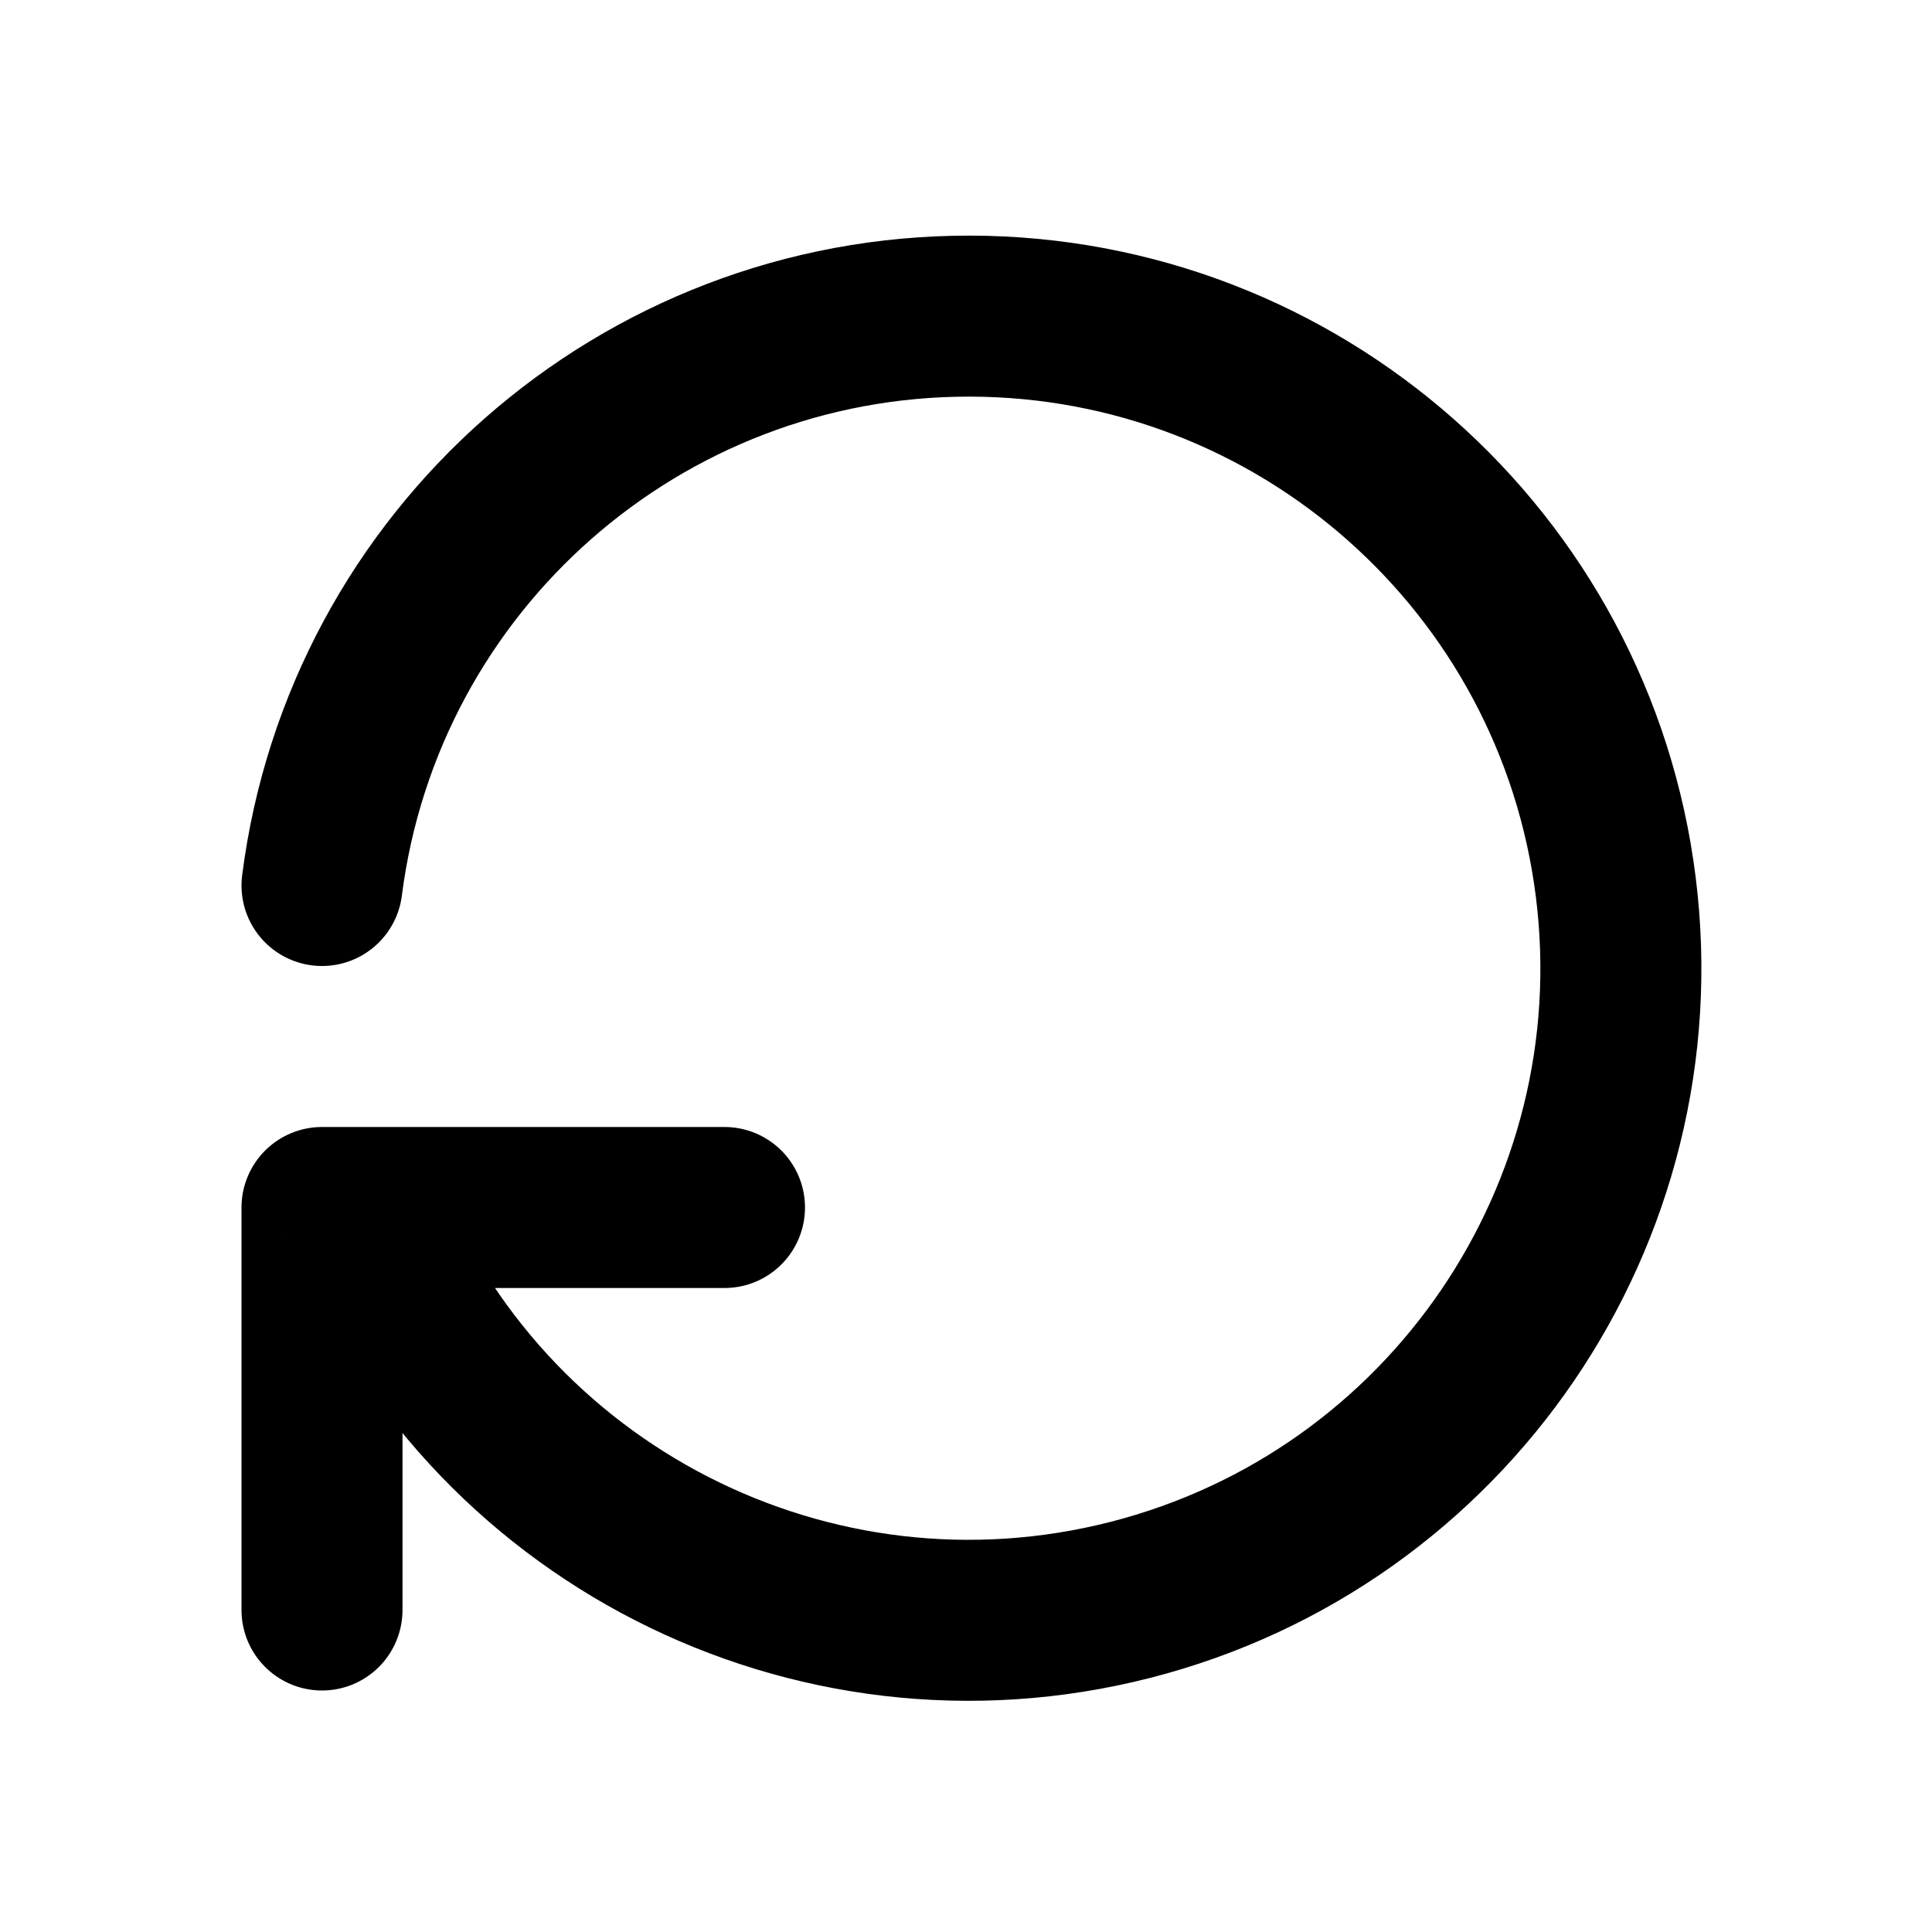
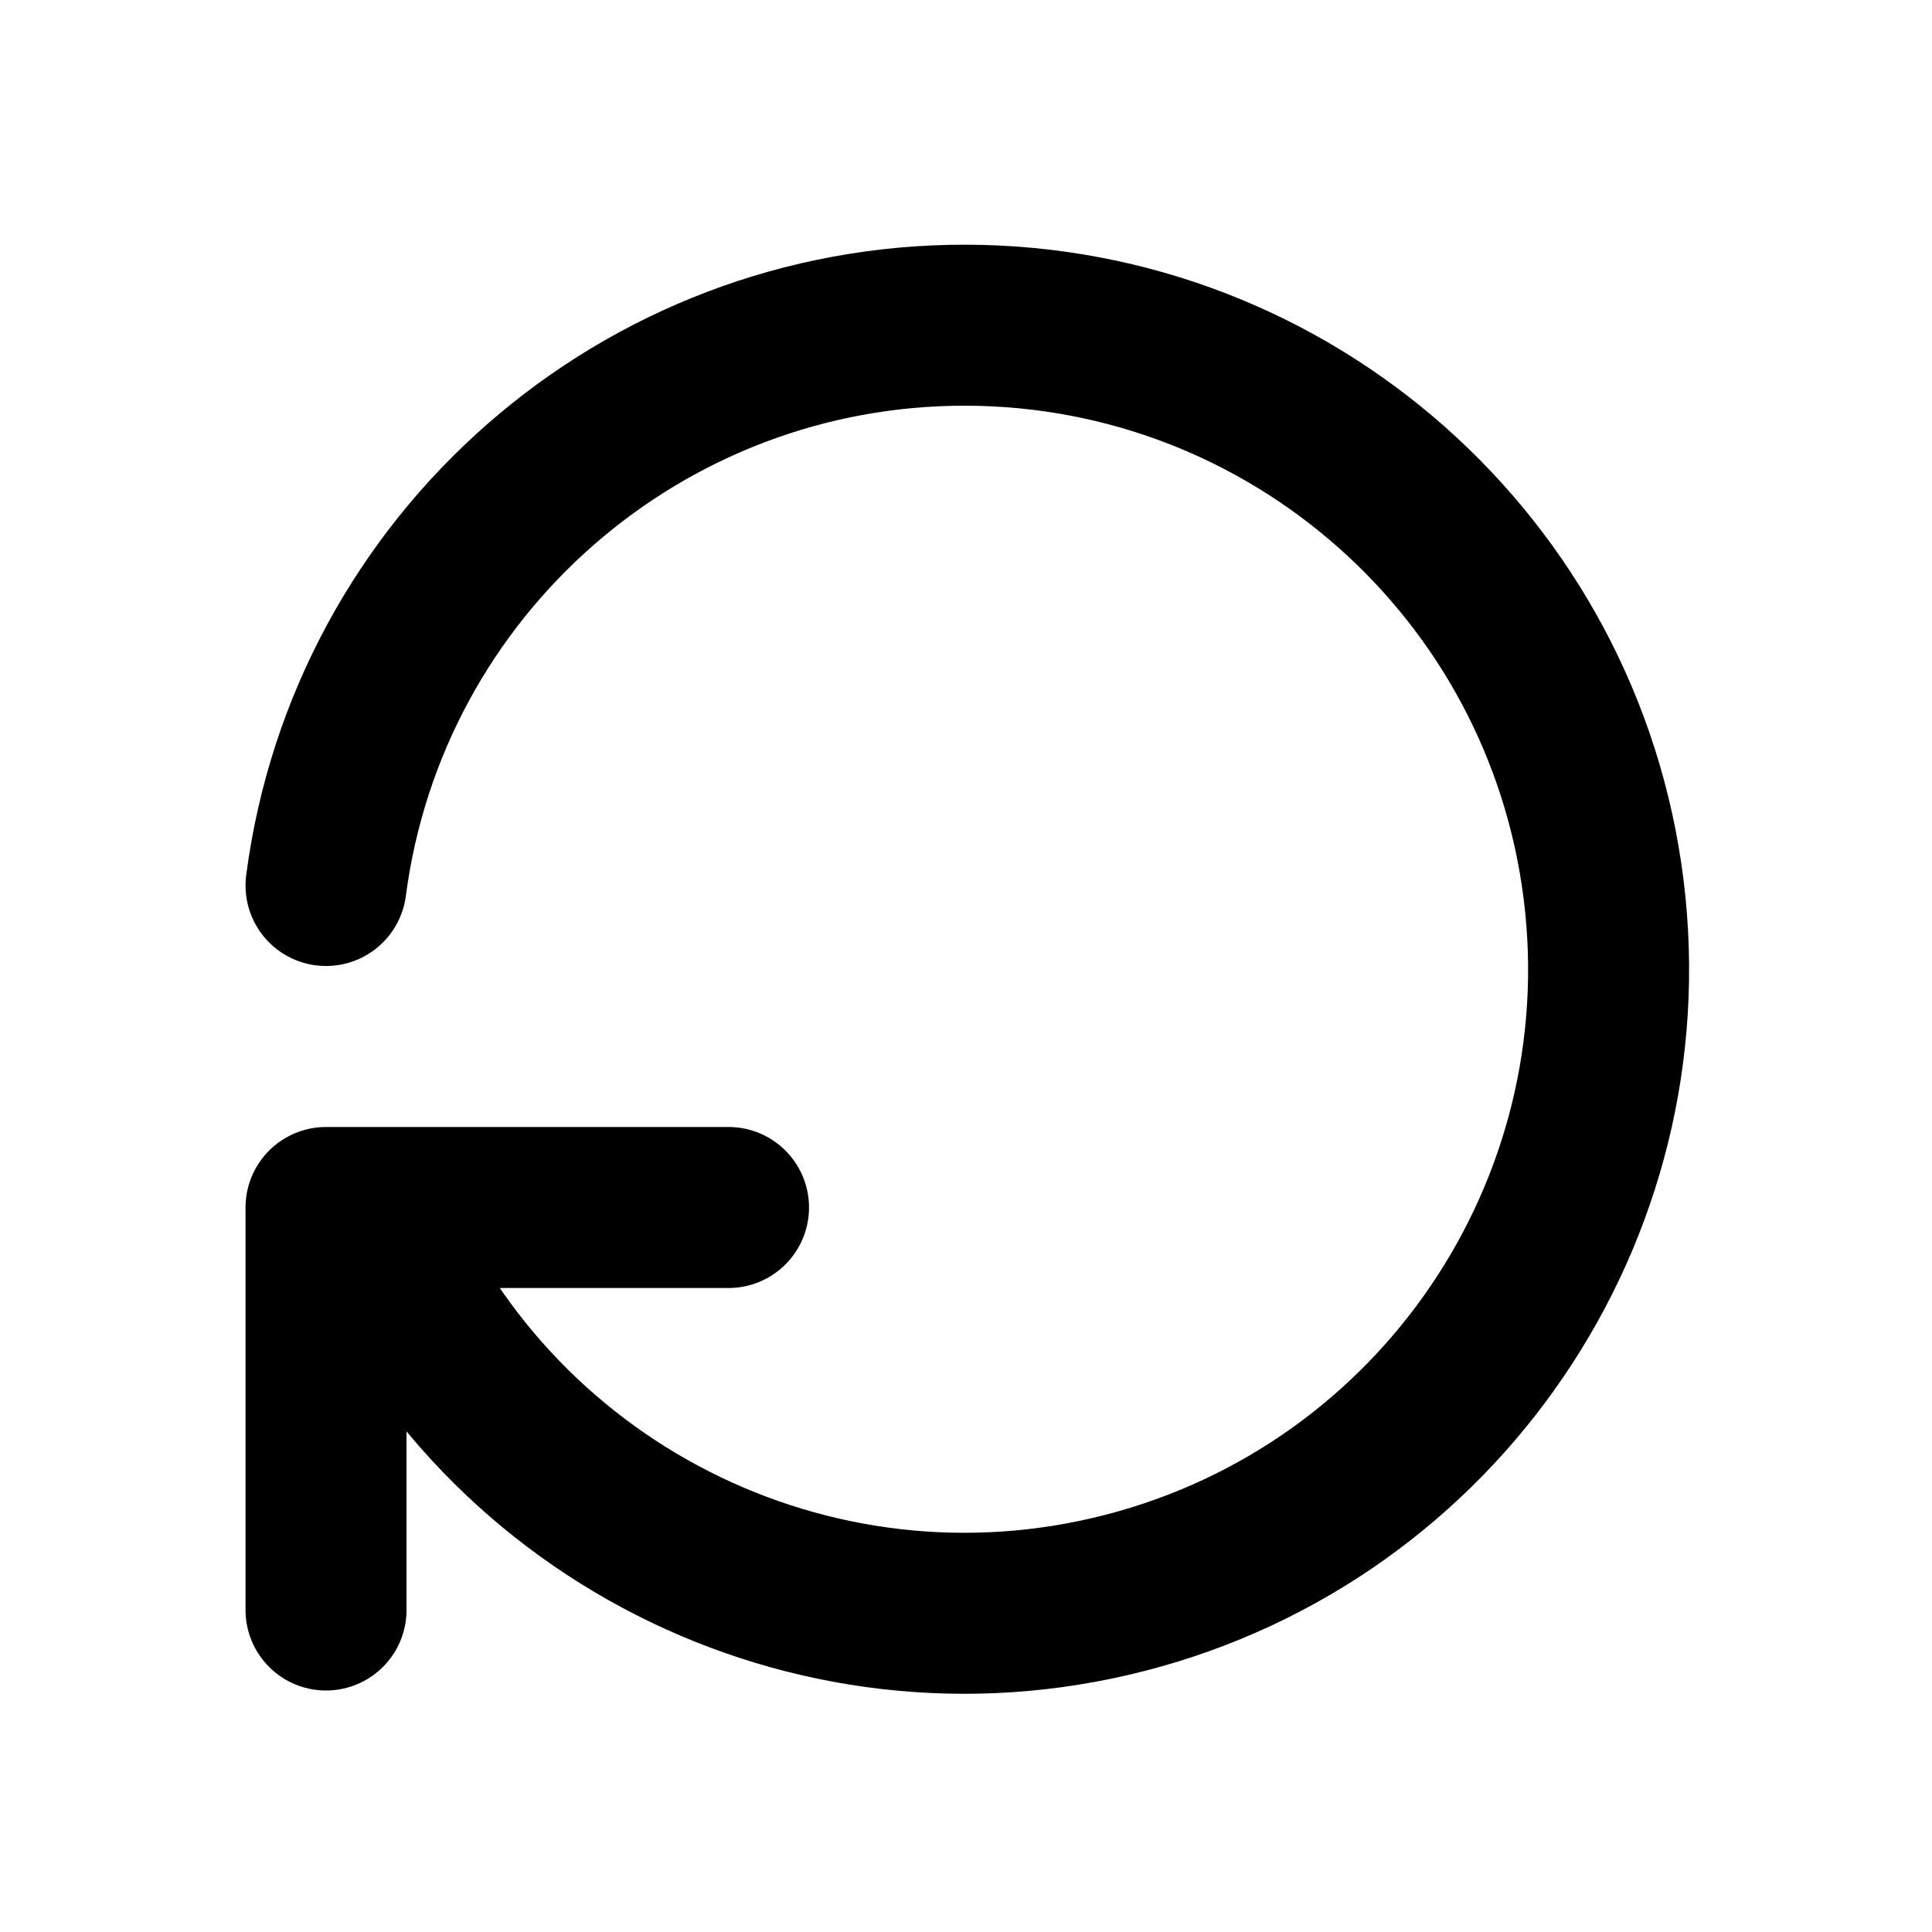
<svg xmlns="http://www.w3.org/2000/svg" class="icon icon-tabler icon-tabler-rotate-clockwise" width="24" height="24" viewBox="0 0 24 24" stroke-width="2" stroke="currentColor" fill="none" stroke-linecap="round" stroke-linejoin="round">
  <path stroke="none" d="M0 0h24v24H0z" />
-   <path d="M4 11a8.1 8.1 0 1 1 .5 4m-.5 5v-5h5" />
+   <path d="M4.05 11a8 8 0 1 1 .5 4m-.5 5v-5h5" />
</svg>
